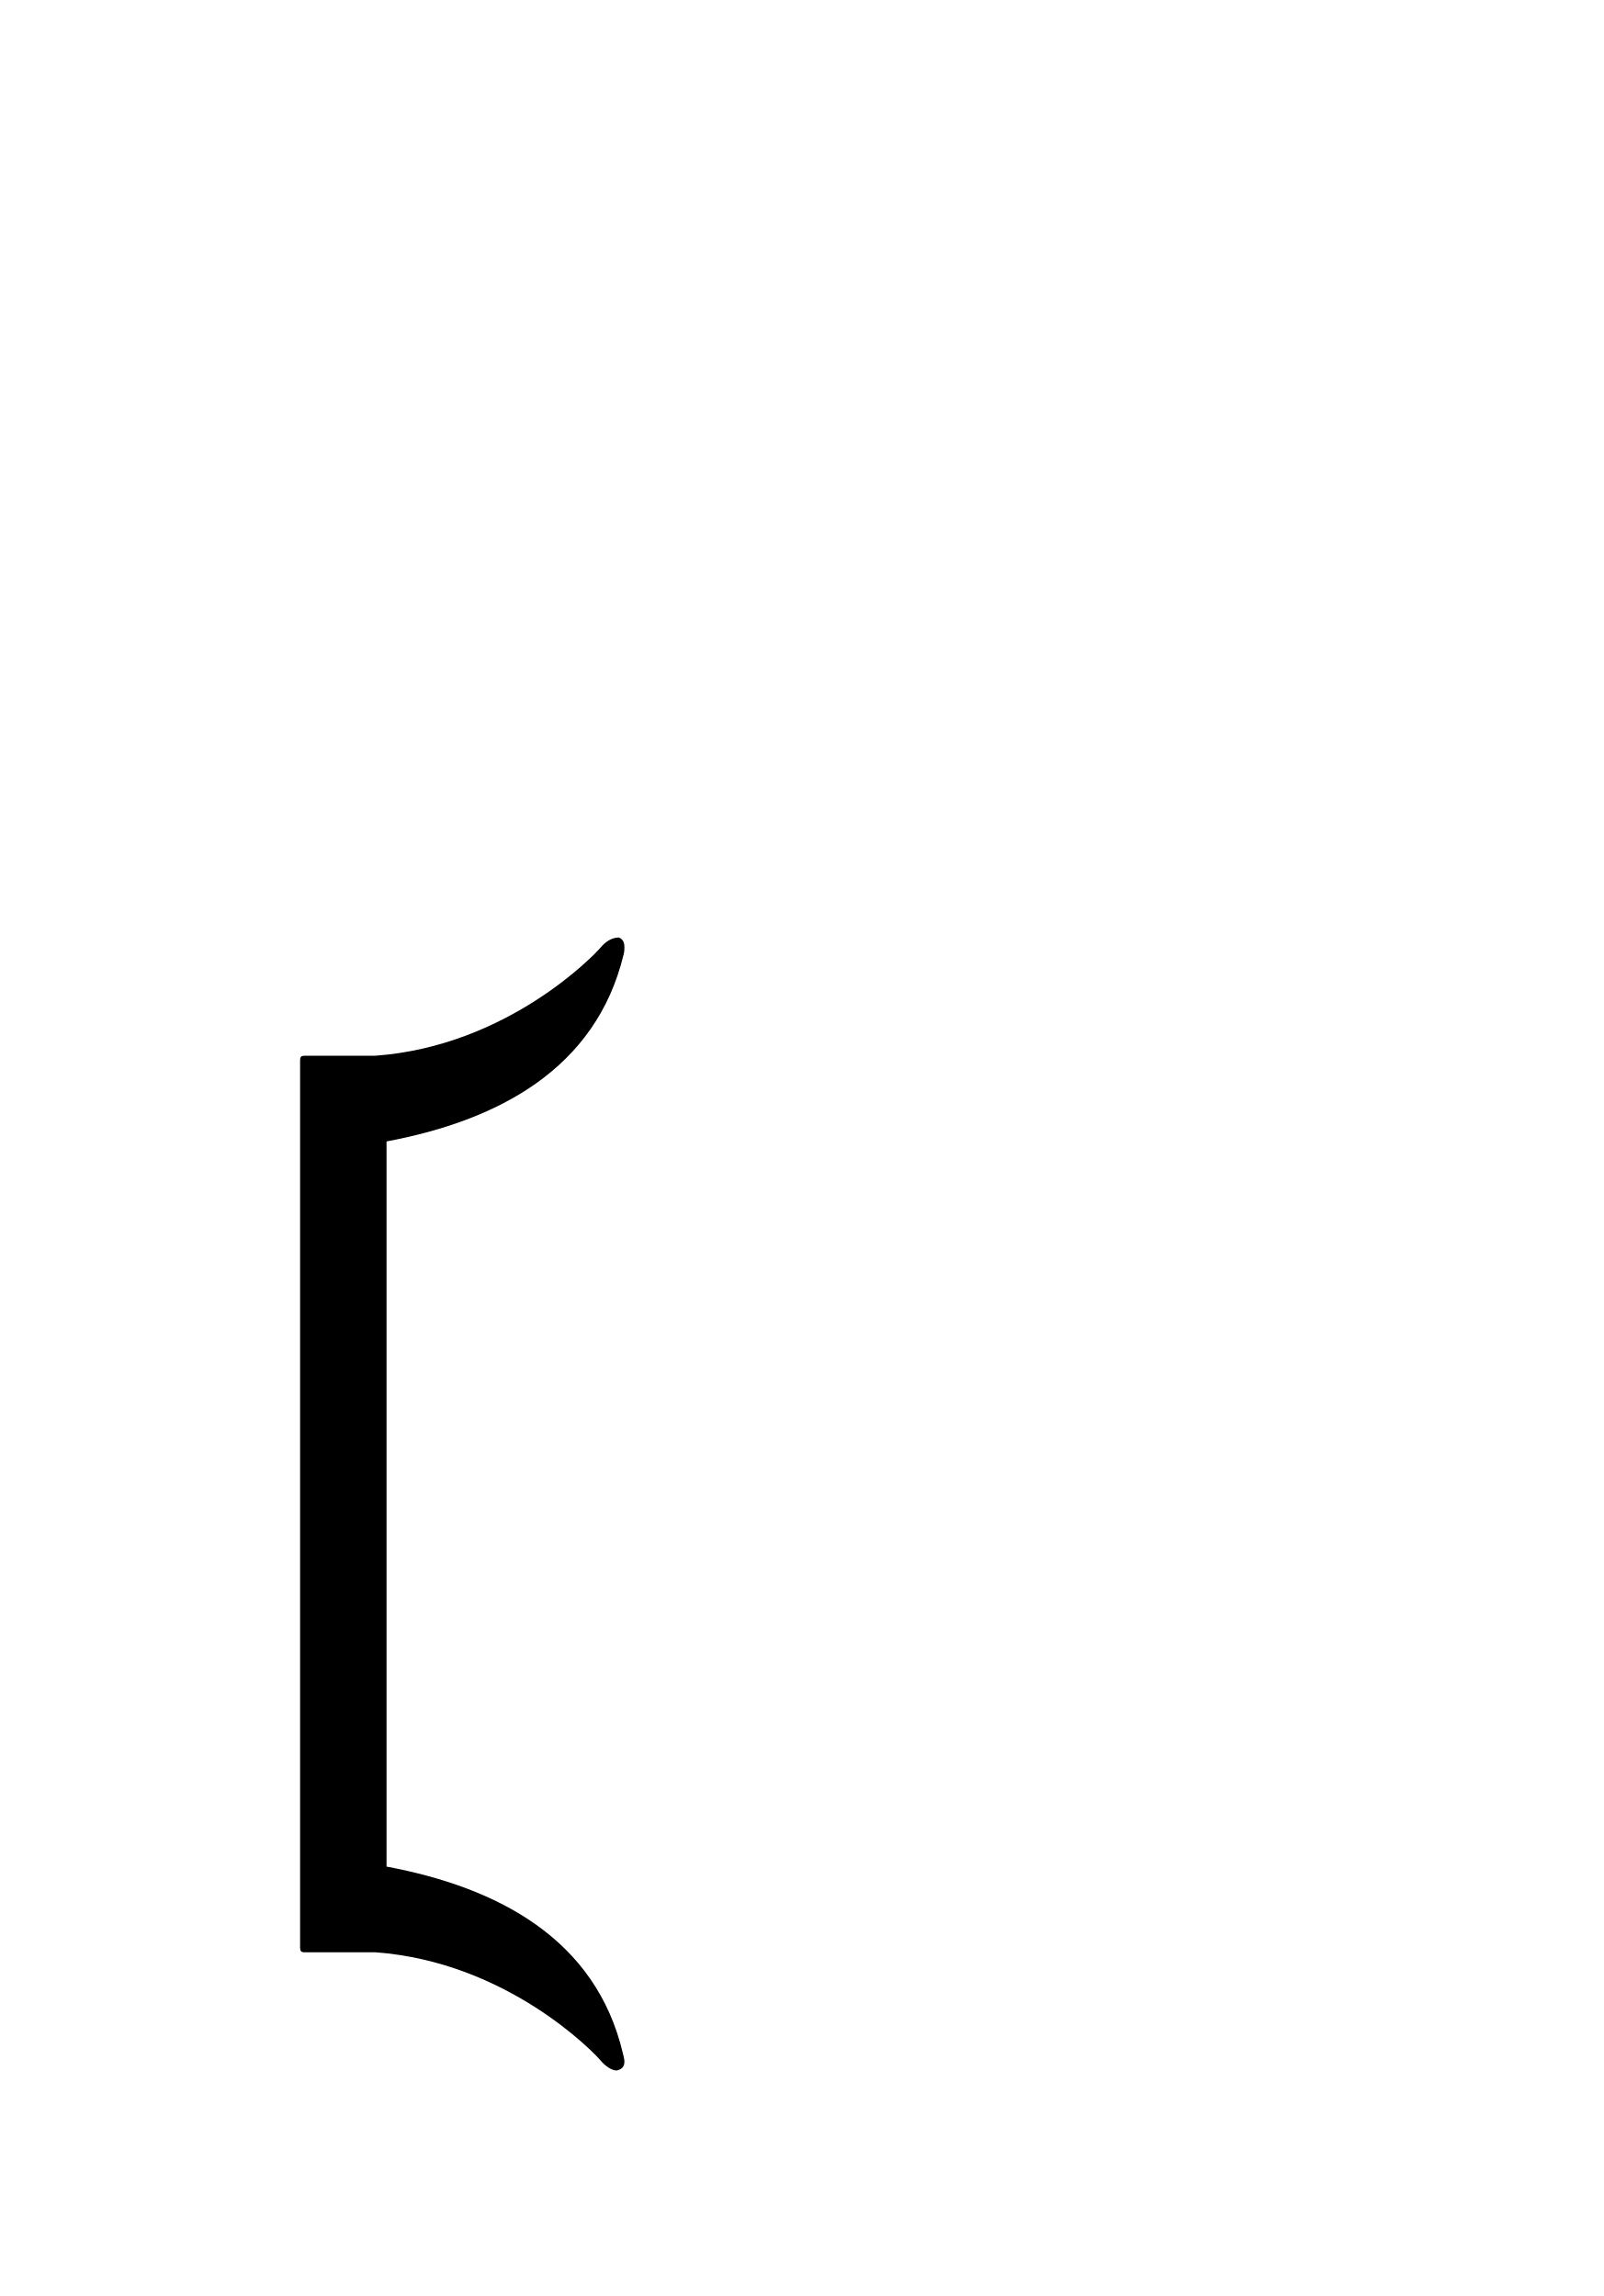
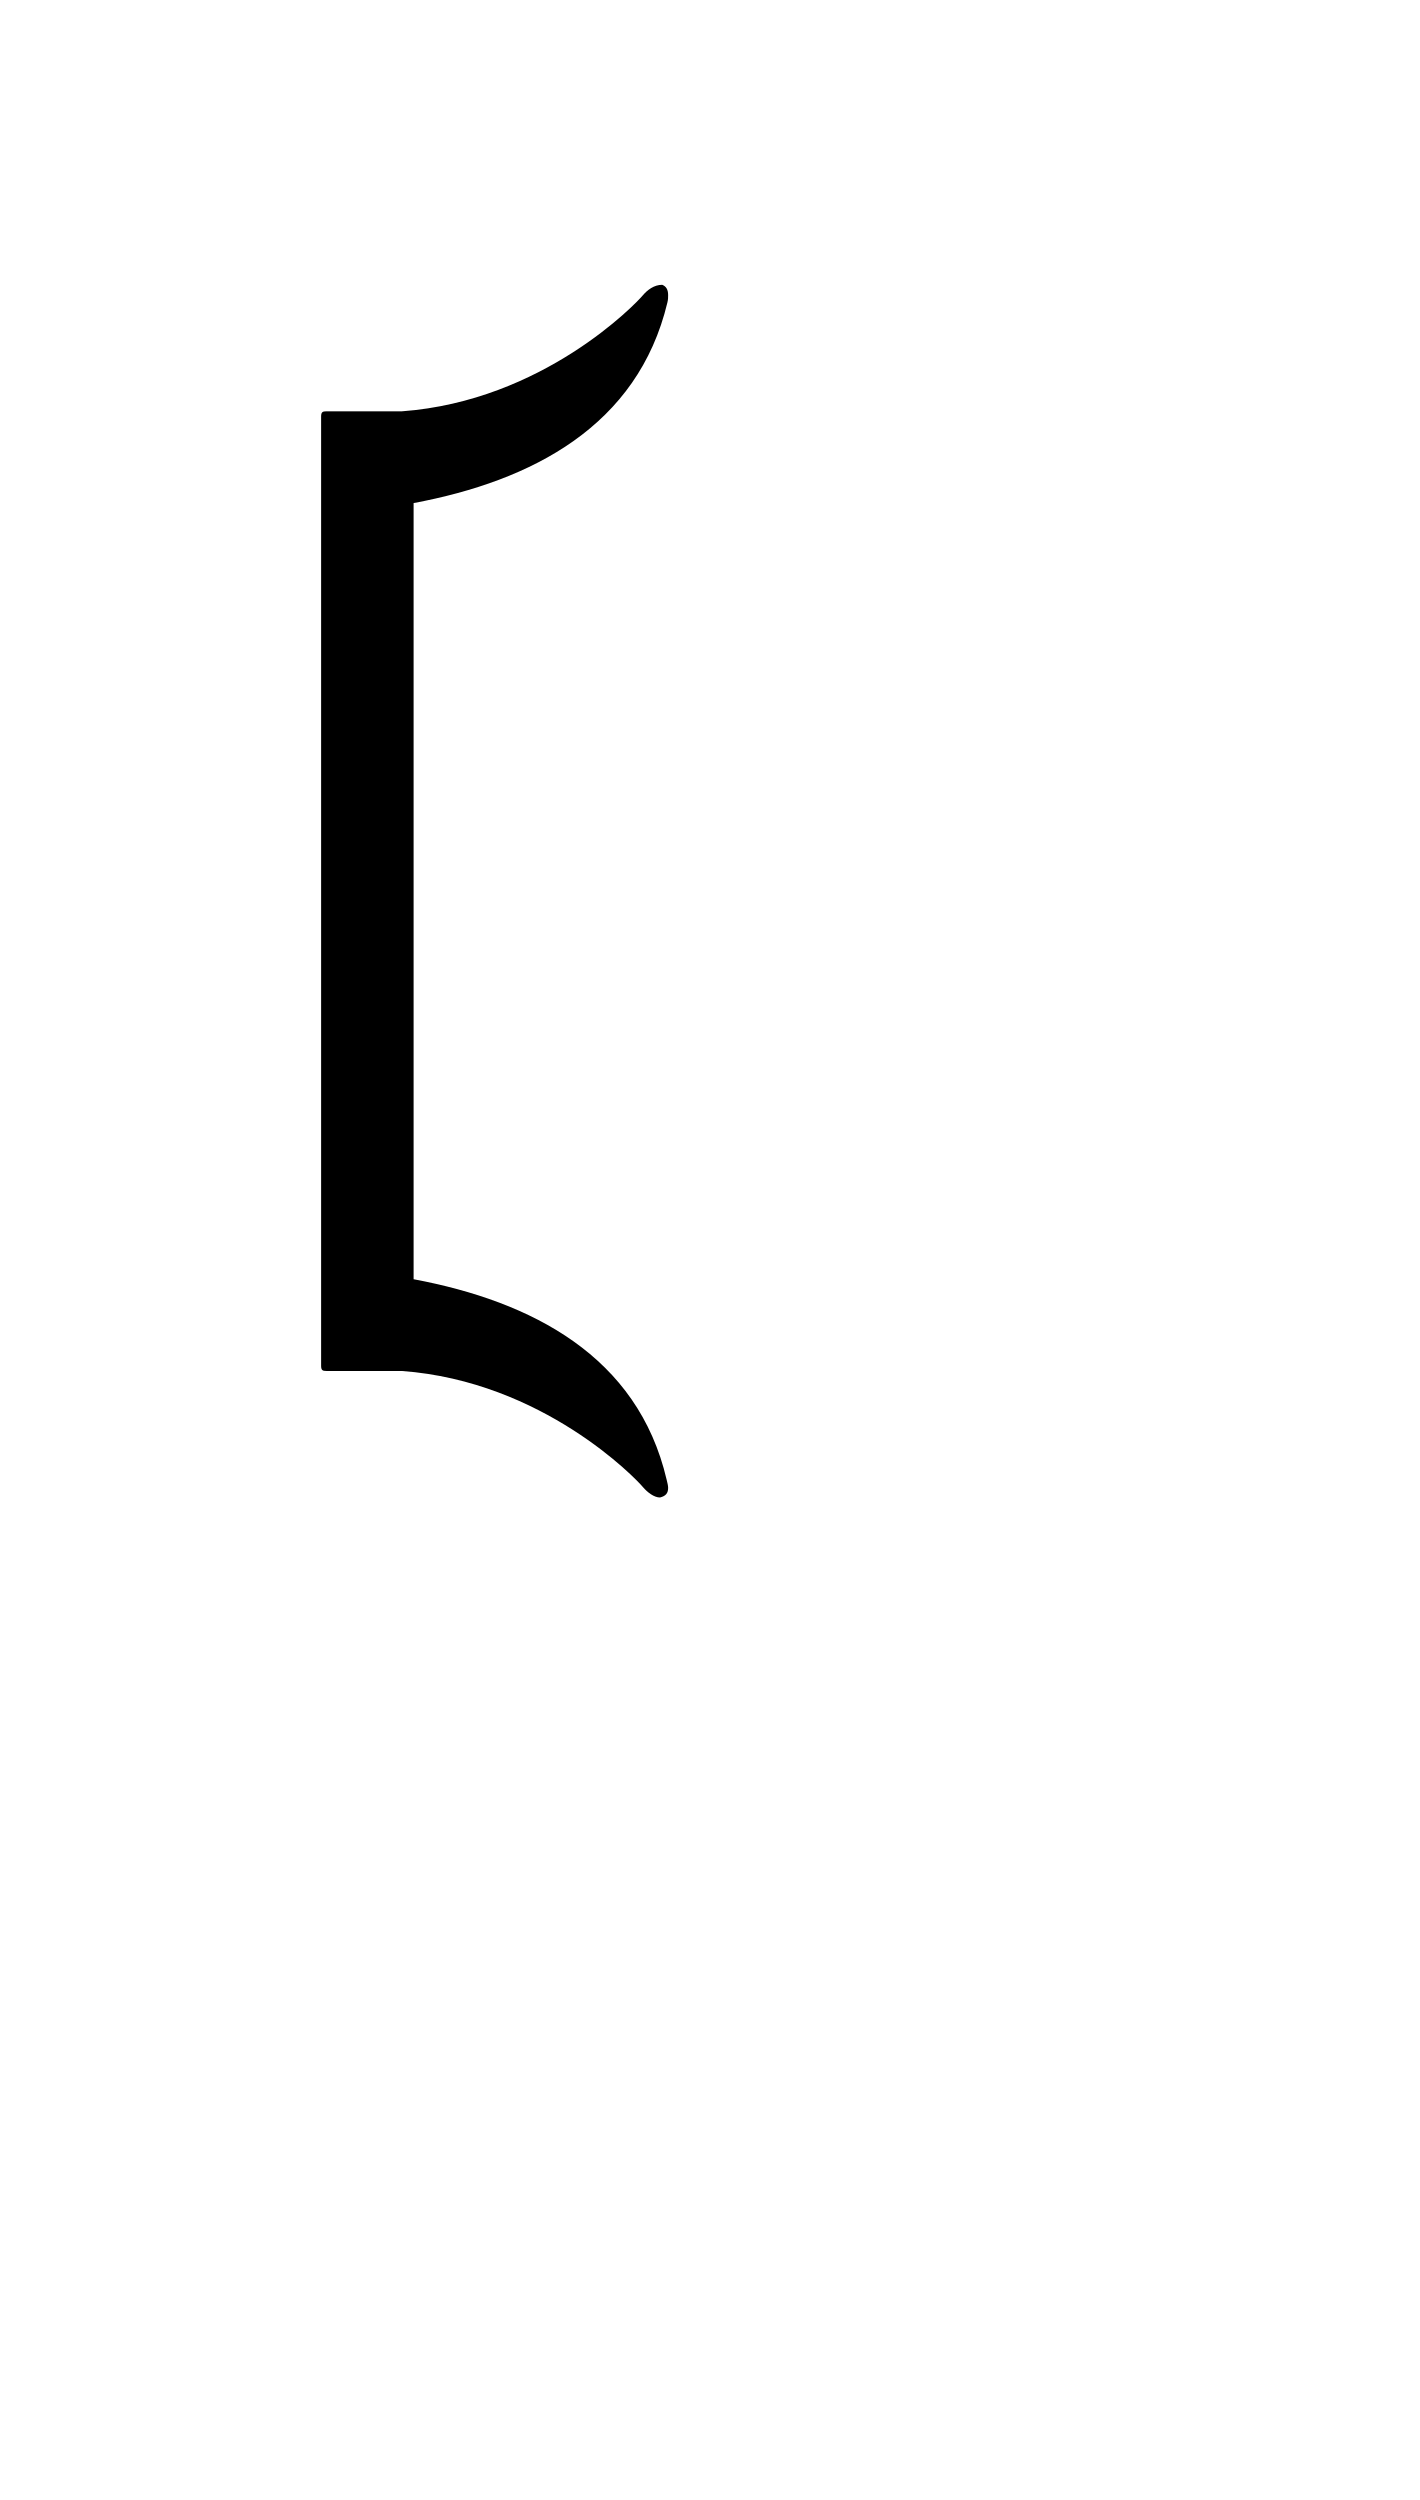
- <svg xmlns="http://www.w3.org/2000/svg" viewBox="-434 -1992 2319 1951" width="2753" height="3943">
+ <svg xmlns="http://www.w3.org/2000/svg" viewBox="-434 -1392 1919 2751" width="2353" height="4143">
  <g transform="matrix(1 0 0 -1 0 0)">
    <path style="fill: #000000" d="M0 -140v1283c0 6 2 7 7 7h102c191 14 317 146 326 157c6 7 15 14 26 14c5 -2 8 -6 8 -14c0 -3 0 -6 -1 -10c-40 -167 -183 -241 -343 -271v-1049c160 -30 303 -104 342 -271c1 -4 2 -8 2 -11c0 -7 -3 -11 -11 -13c-8 0 -17 7 -23 14c-9 11 -135 143 -326 157h-102 c-5 0 -7 1 -7 7z" />
  </g>
</svg>
